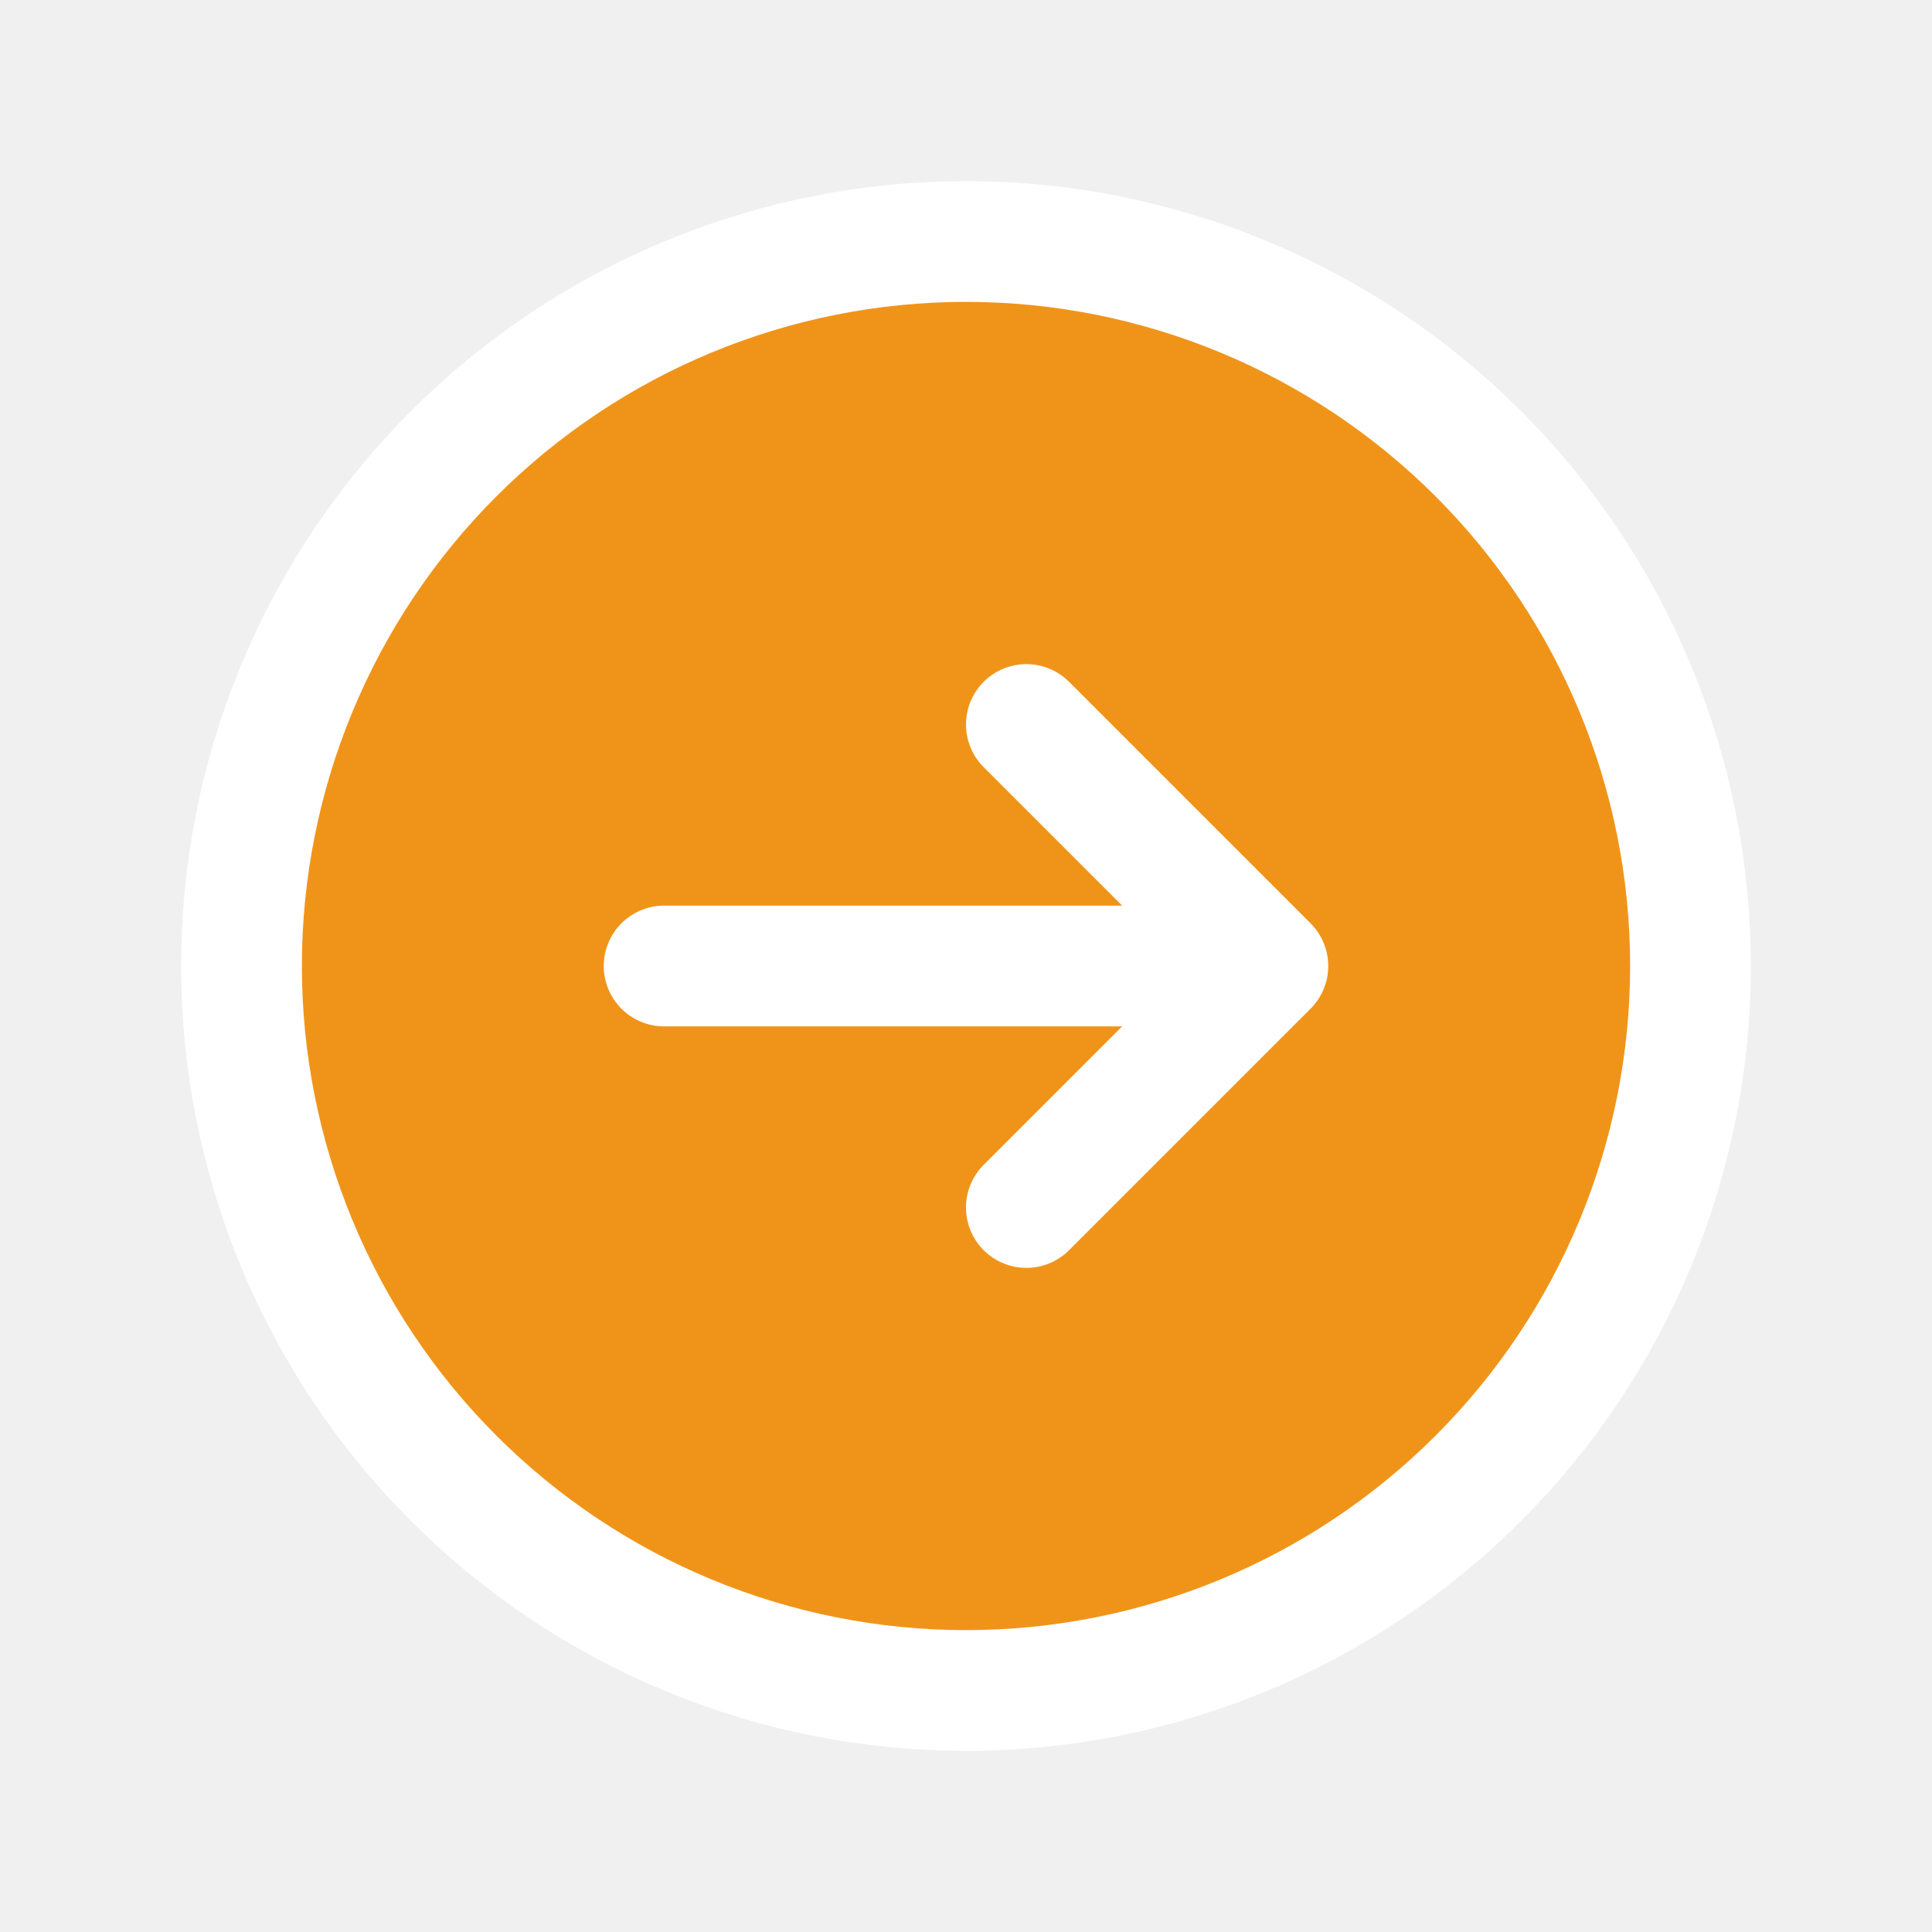
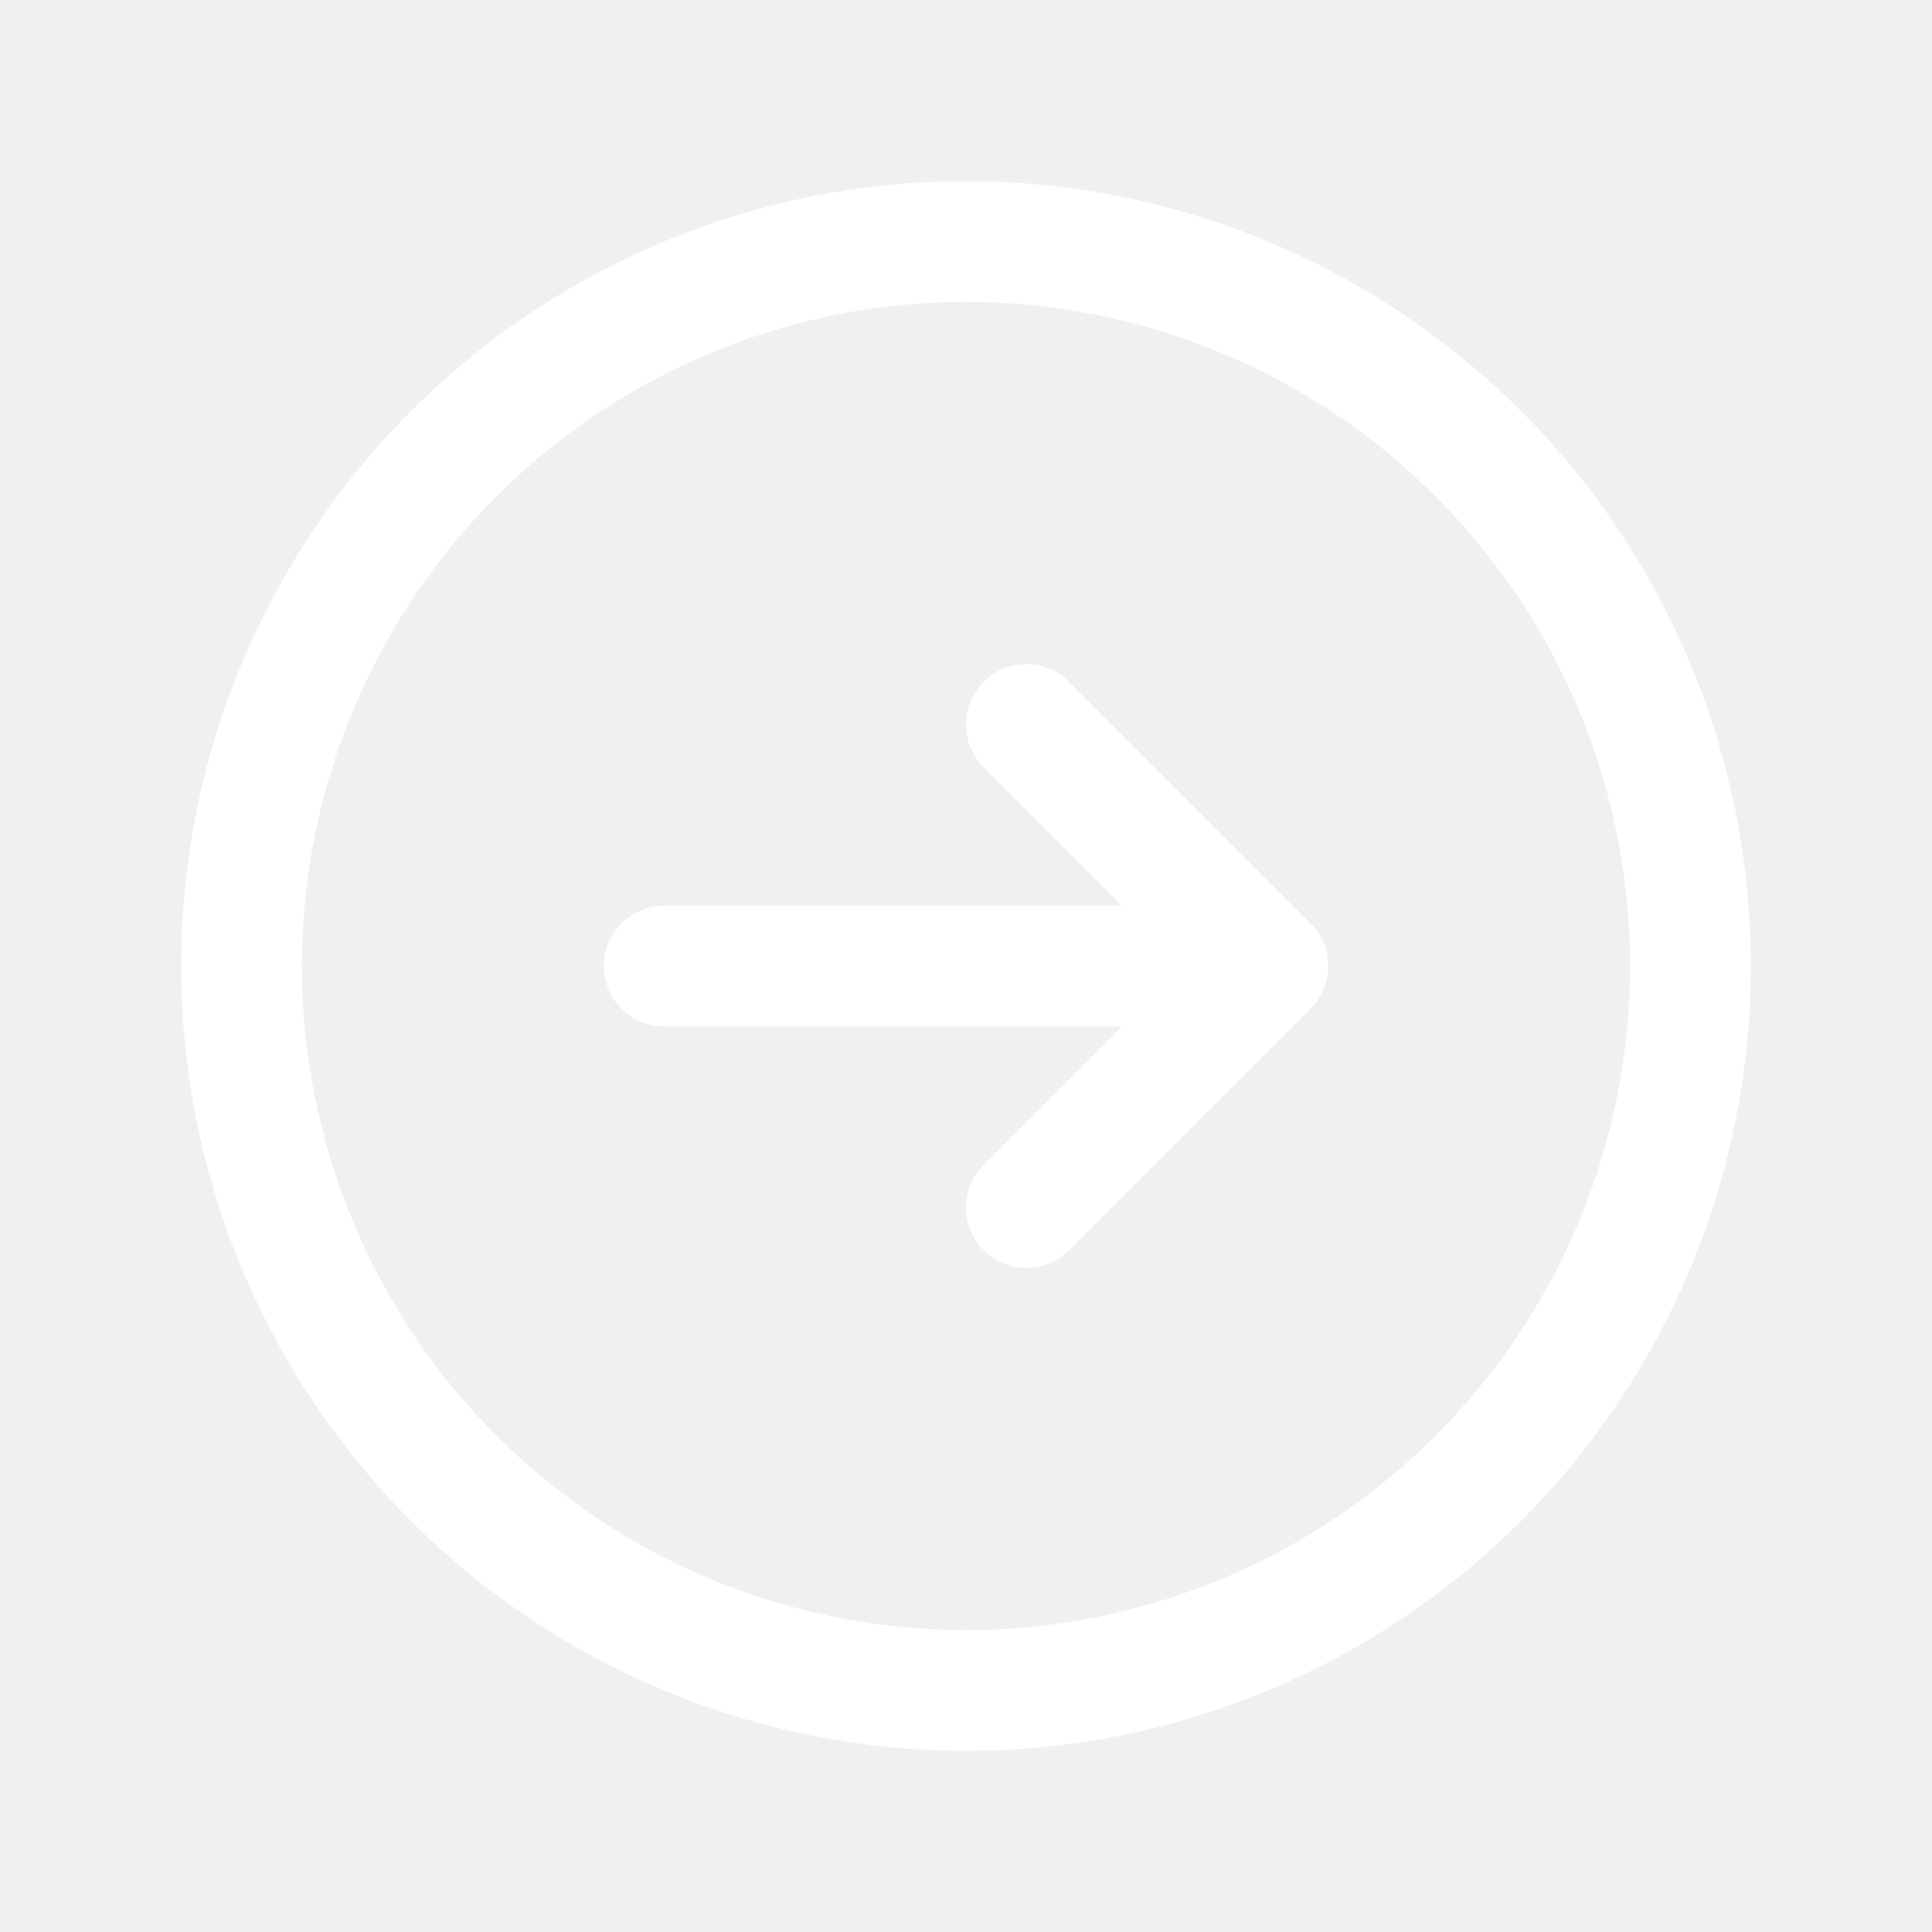
- <svg xmlns="http://www.w3.org/2000/svg" width="24" height="24" viewBox="0 0 24 24" fill="#f09419">
+ <svg xmlns="http://www.w3.org/2000/svg" width="24" height="24" viewBox="0 0 24 24" fill="none">
  <path d="M12.75 15L15.75 12M15.75 12L12.75 9M15.75 12H8.25M21 12C21 13.182 20.767 14.352 20.315 15.444C19.863 16.536 19.2 17.528 18.364 18.364C17.528 19.2 16.536 19.863 15.444 20.315C14.352 20.767 13.182 21 12 21C10.818 21 9.648 20.767 8.556 20.315C7.464 19.863 6.472 19.2 5.636 18.364C4.8 17.528 4.137 16.536 3.685 15.444C3.233 14.352 3 13.182 3 12C3 9.613 3.948 7.324 5.636 5.636C7.324 3.948 9.613 3 12 3C14.387 3 16.676 3.948 18.364 5.636C20.052 7.324 21 9.613 21 12Z" stroke="white" stroke-width="1.5" stroke-linecap="round" stroke-linejoin="round" />
</svg>
